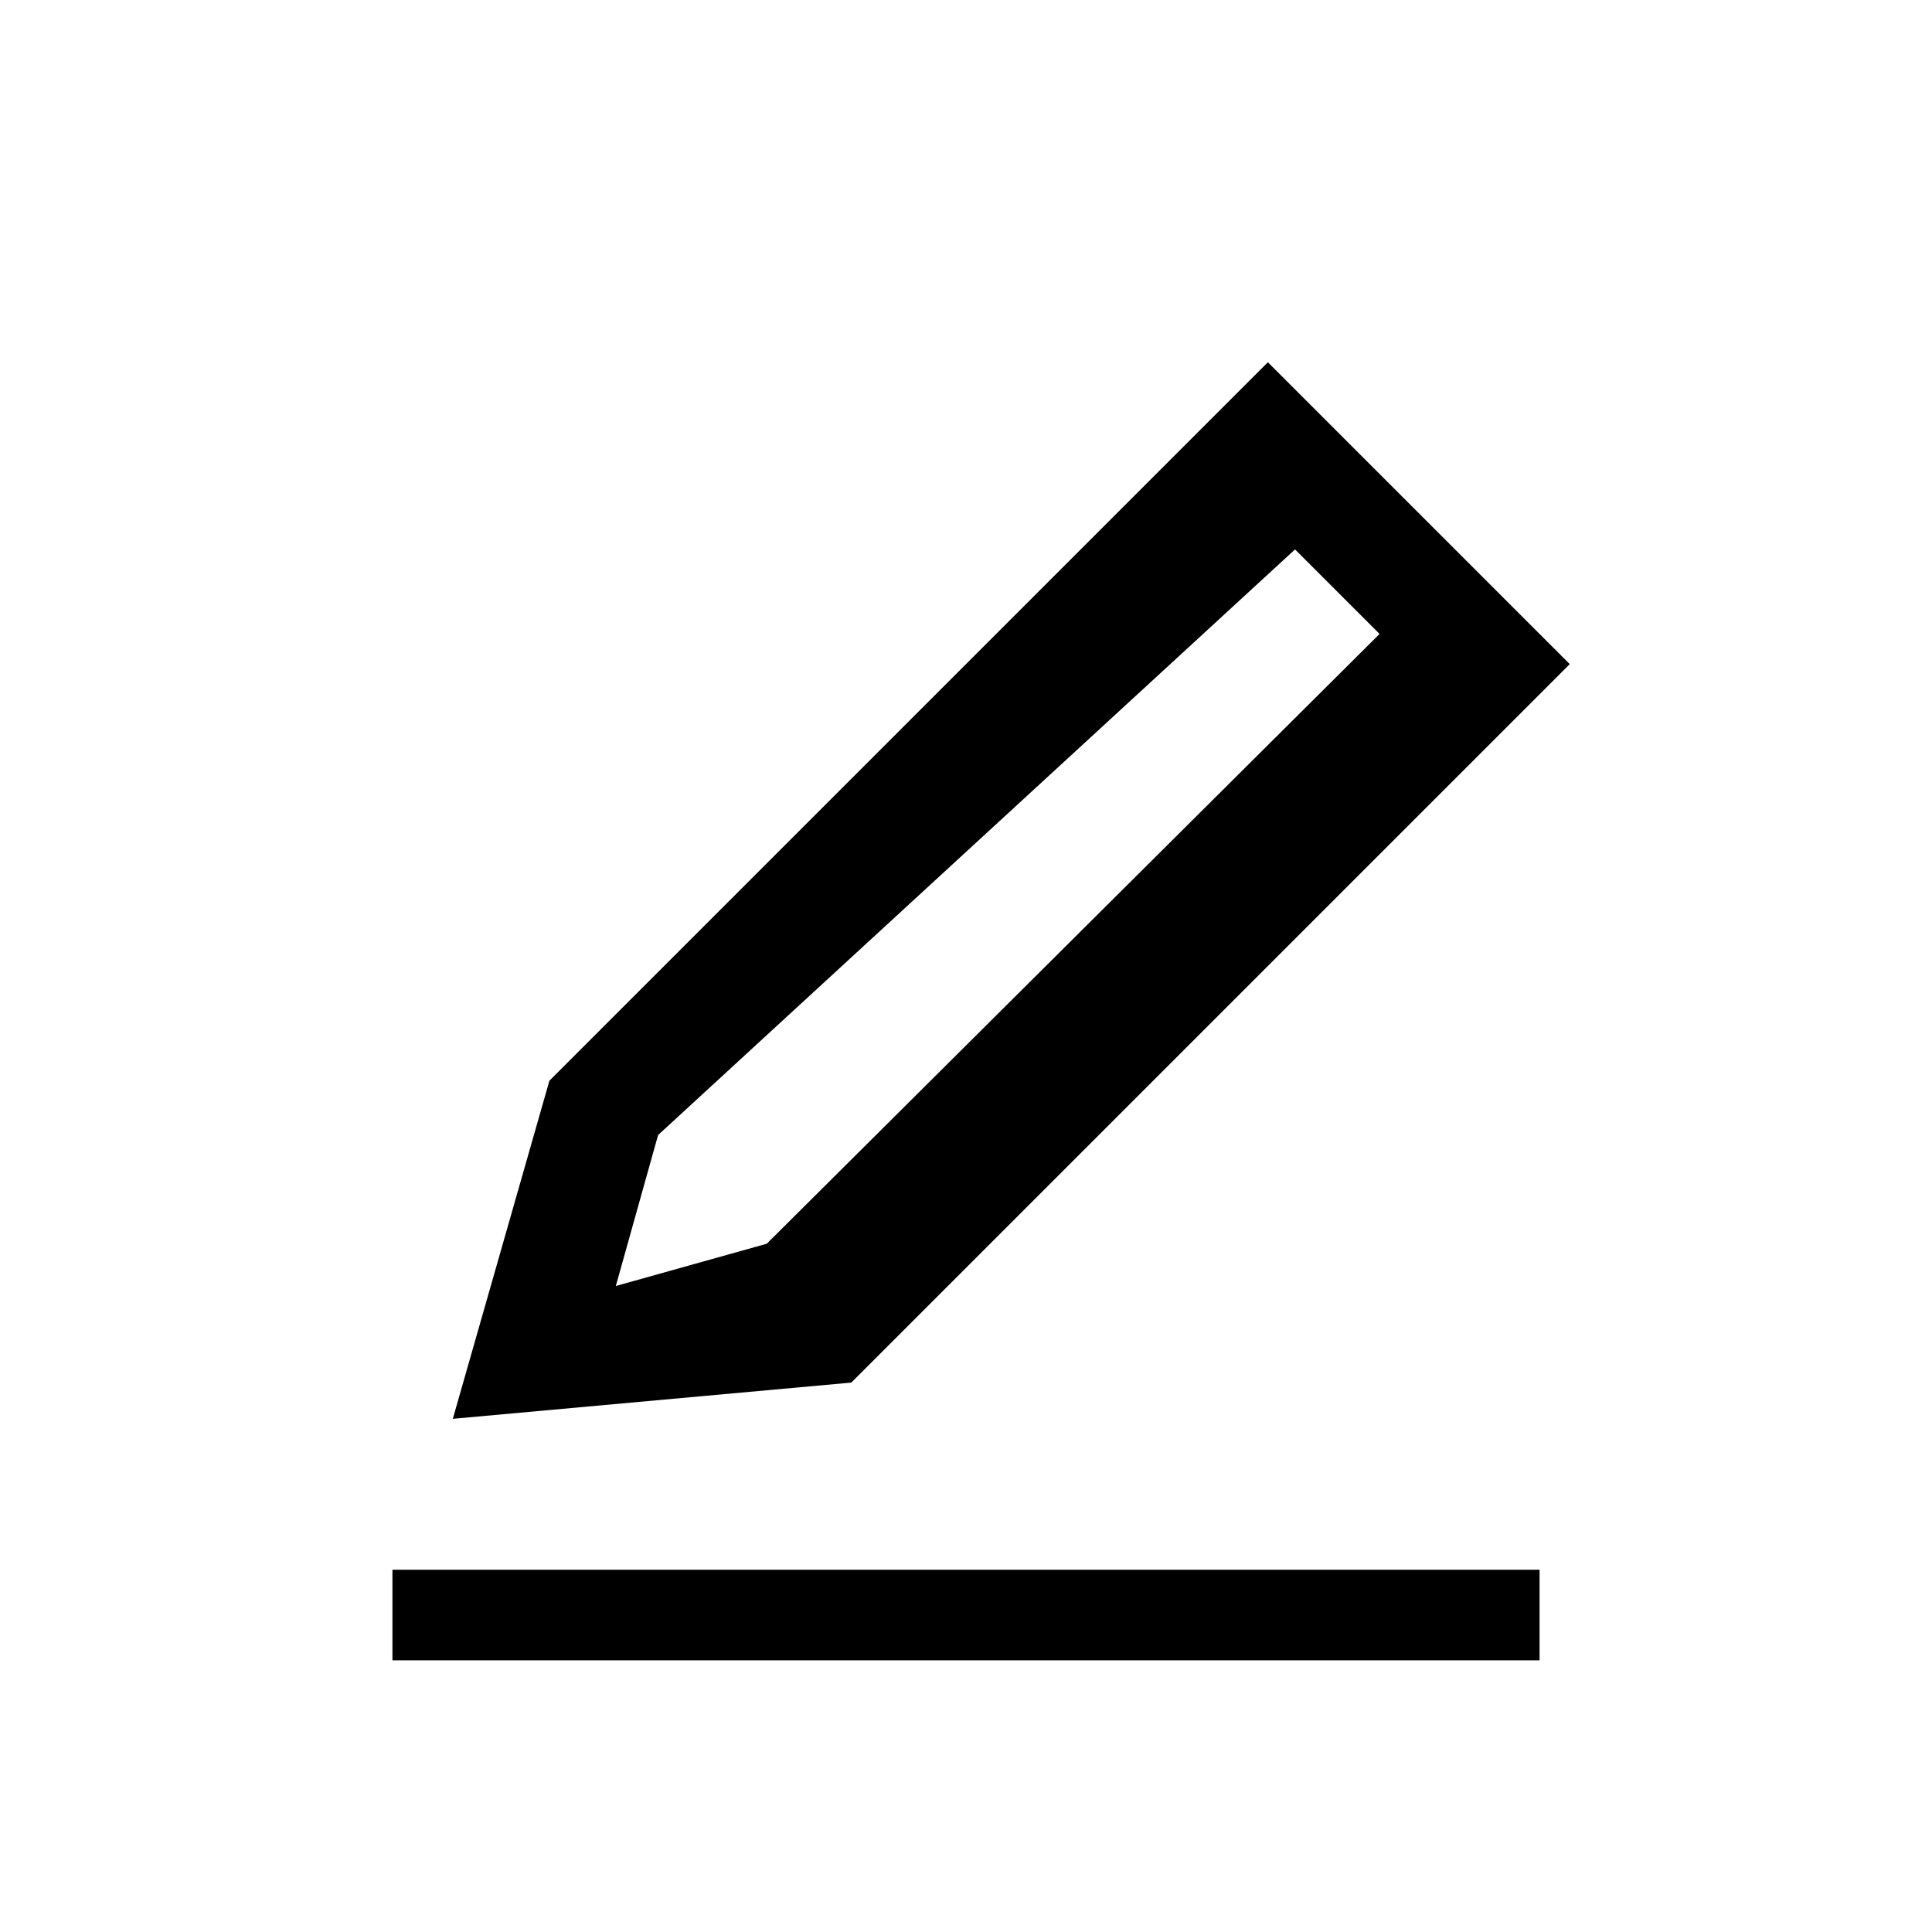
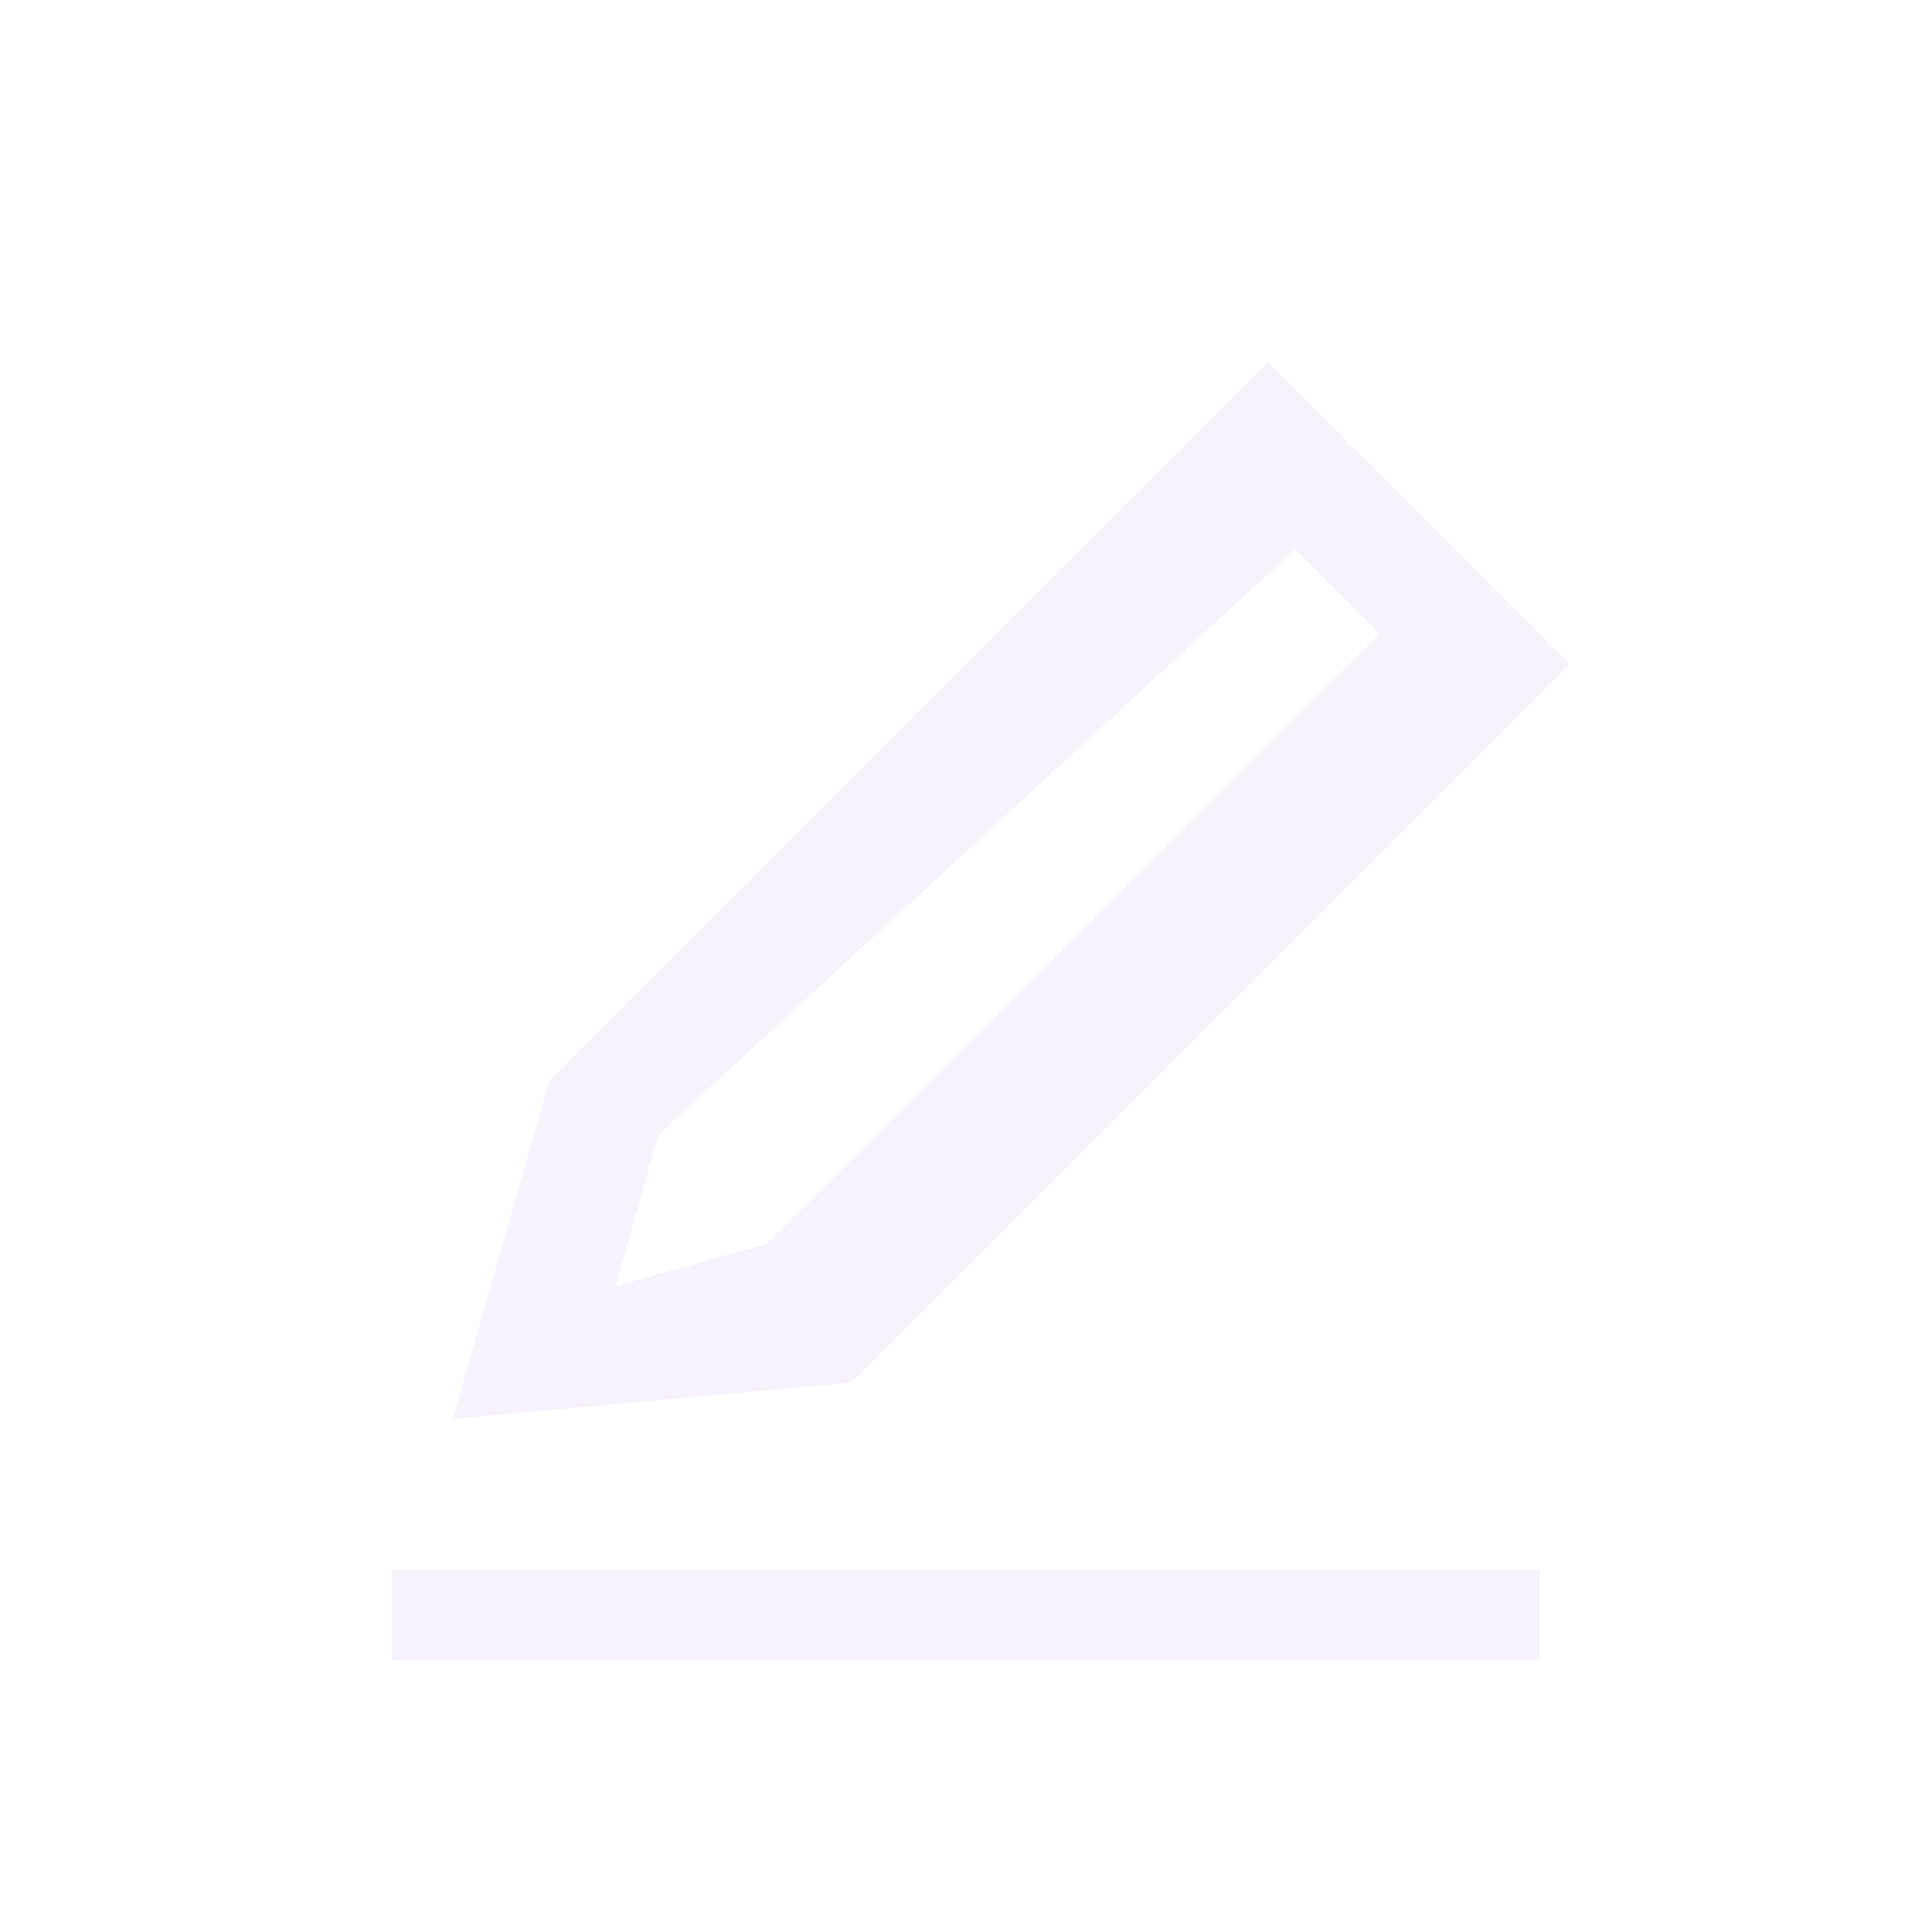
<svg xmlns="http://www.w3.org/2000/svg" viewBox="0 0 64 64" role="img" aria-labelledby="t">
  <rect width="64" height="64" rx="14" fill="none" />
-   <path d="m15 47 3.2-11.2L42 12l10 10-23.8 23.8Zm6.8-9.4-1.4 5 5-1.4L45.7 21 42.9 18.2Z" fill="currentColor" />
-   <path d="M13 52h38v3H13z" fill="currentColor" />
+   <path d="m15 47 3.2-11.2L42 12l10 10-23.8 23.8Zm6.8-9.4-1.4 5 5-1.4L45.7 21 42.9 18.2Z" fill="#f7f2fb" />
+   <path d="M13 52h38v3H13z" fill="#f7f2fb" />
</svg>
